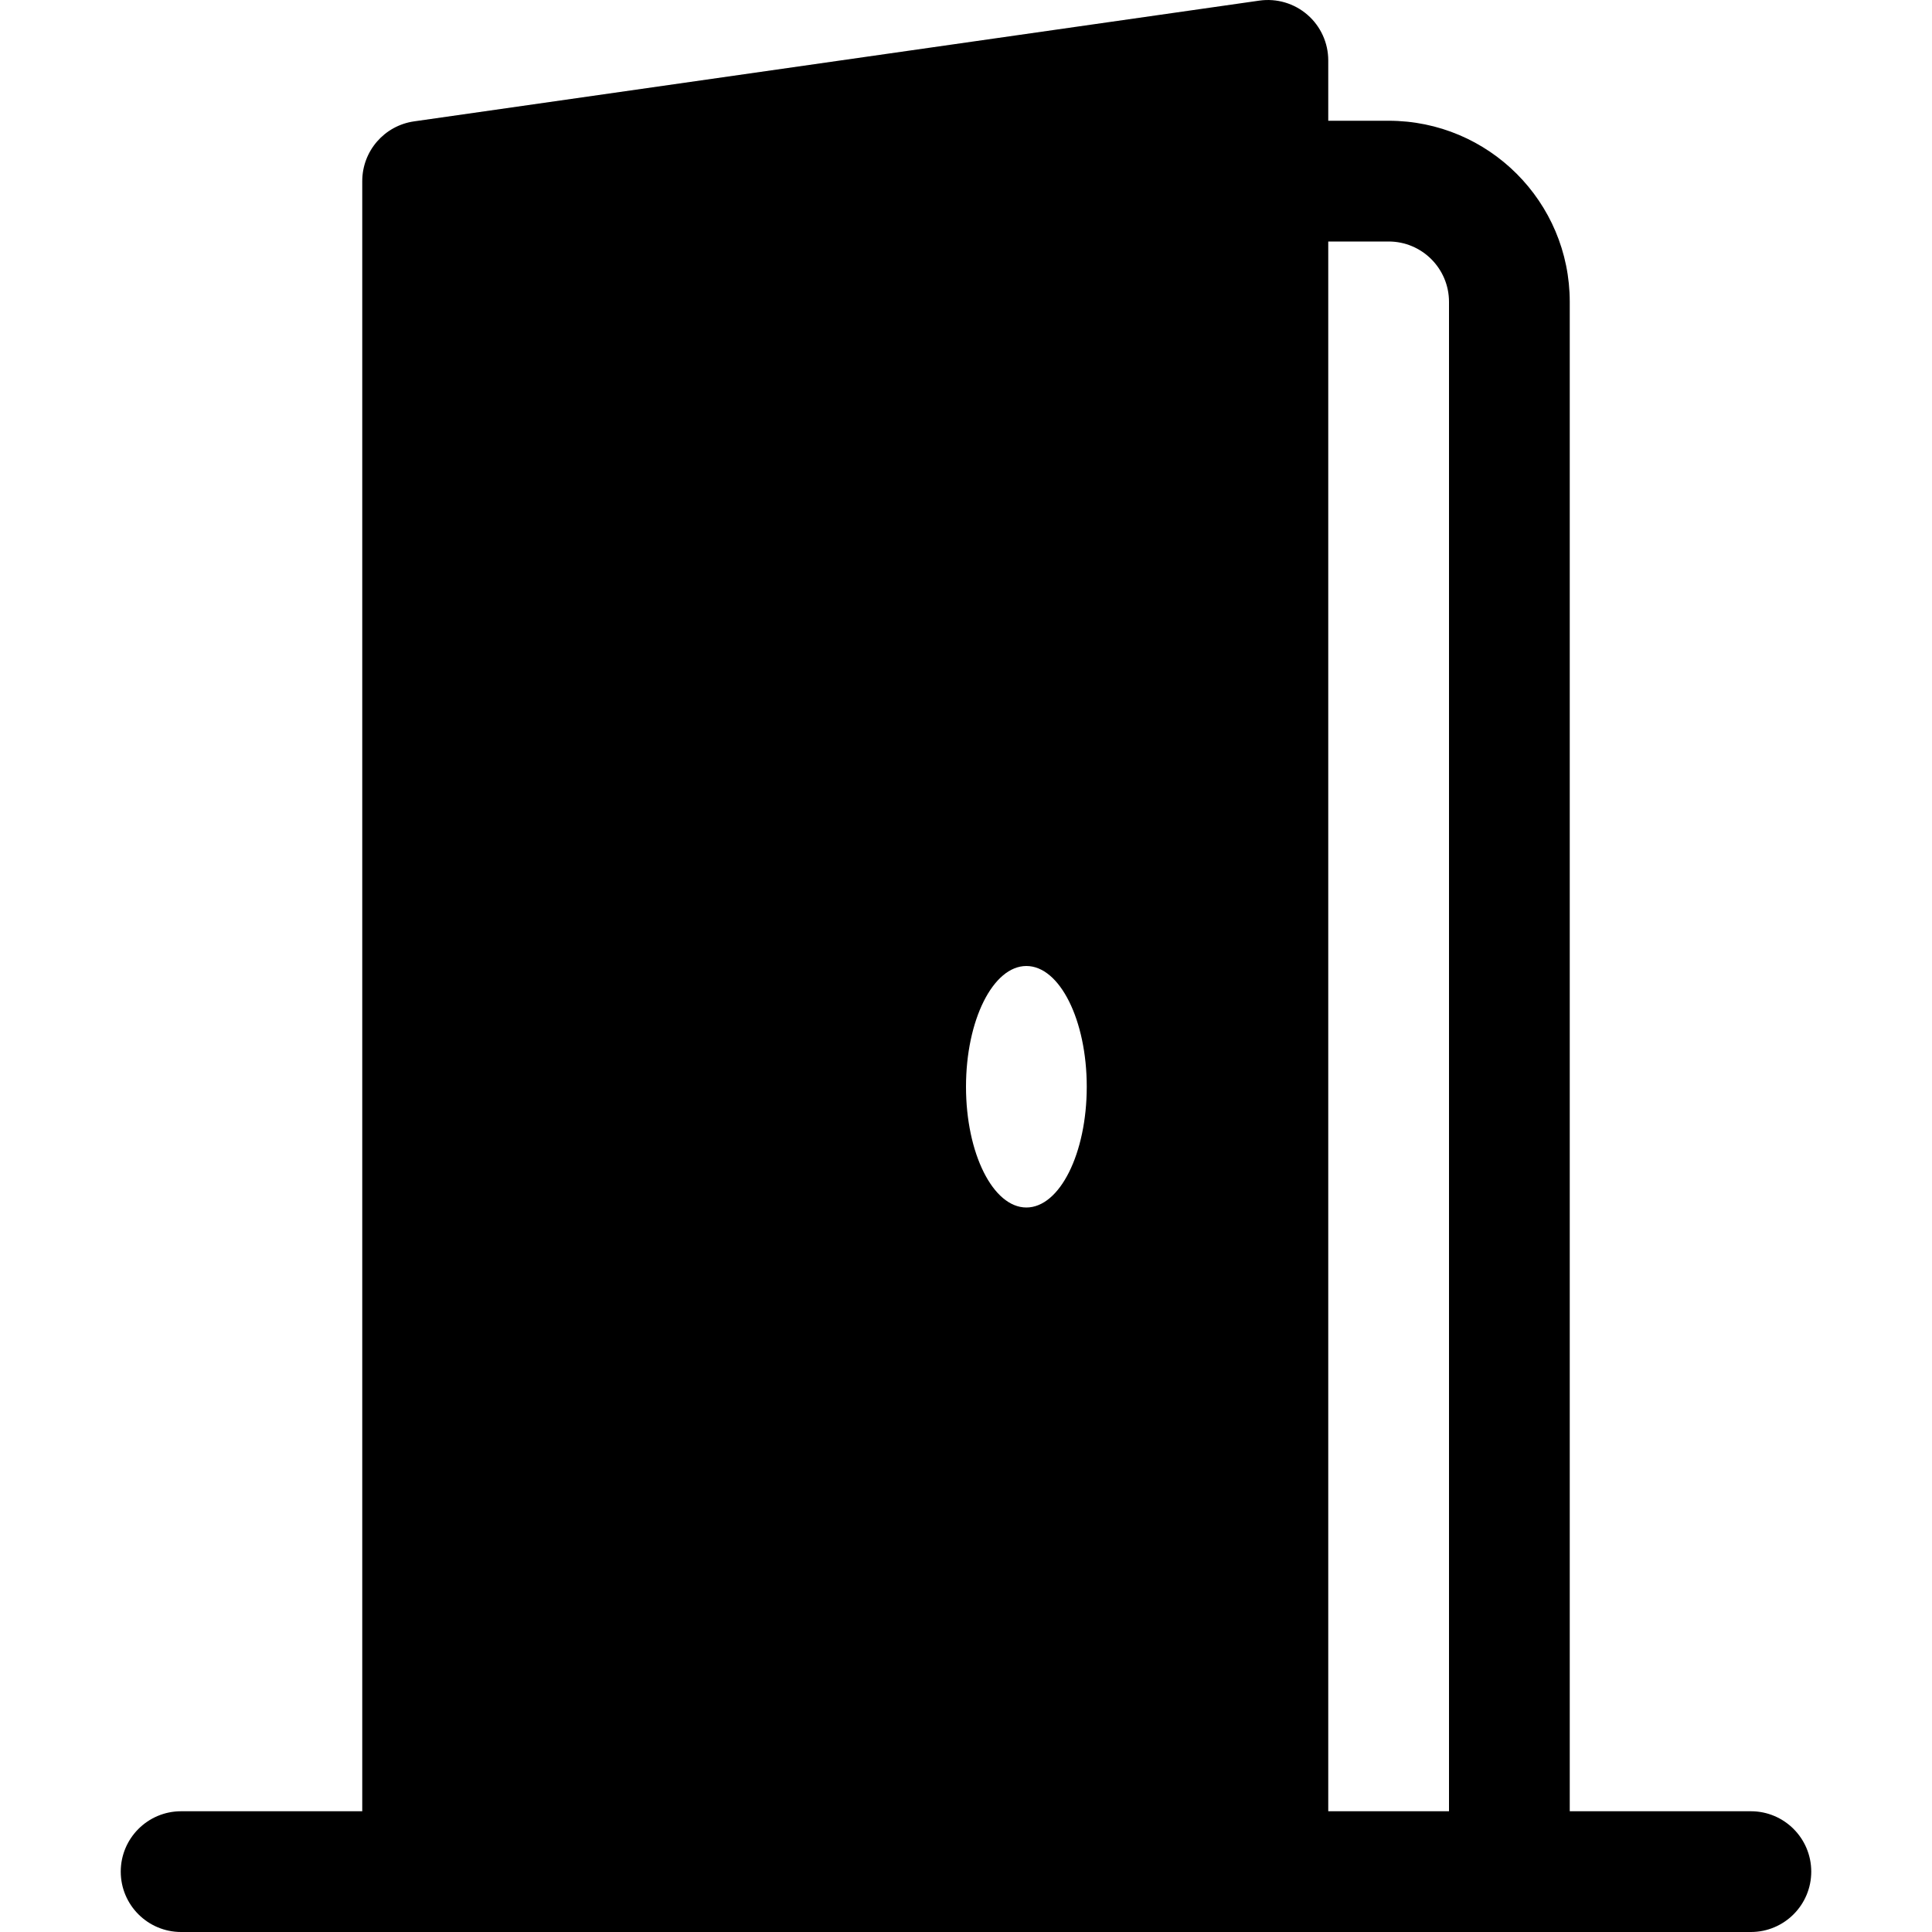
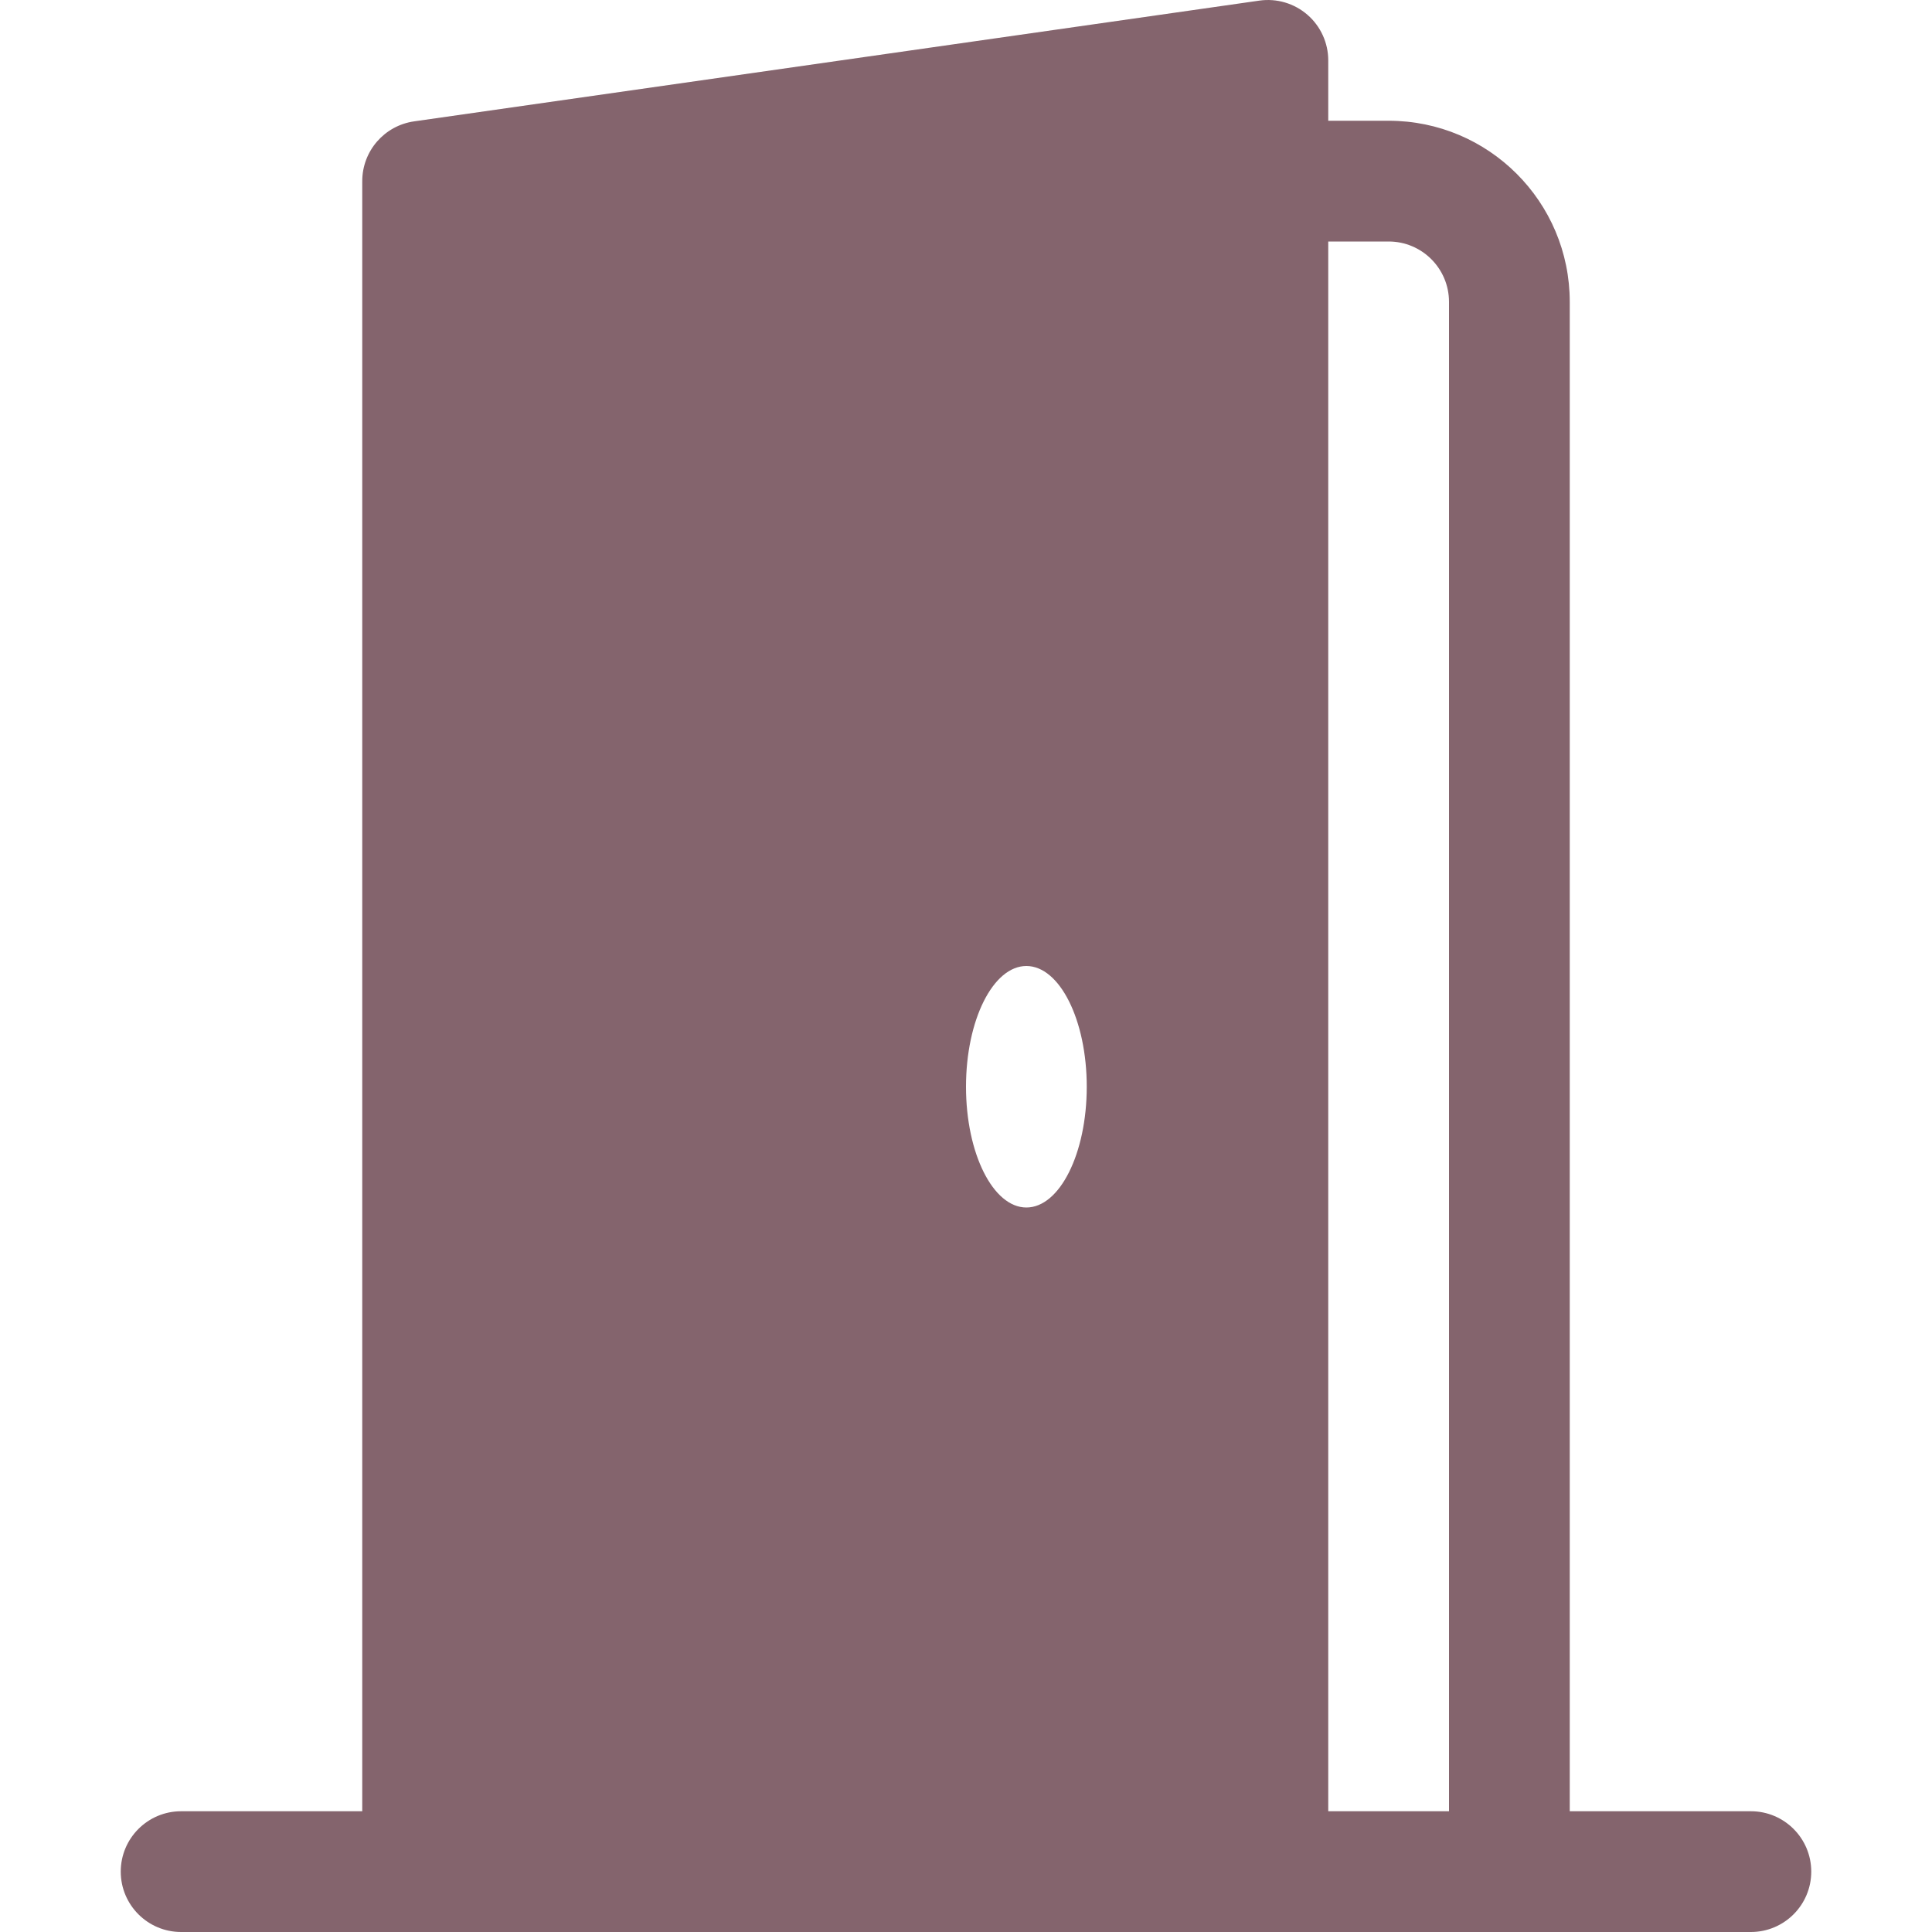
- <svg xmlns="http://www.w3.org/2000/svg" width="16" height="16" fill="currentColor" class="bi bi-door-open-fill" viewBox="0 0 16 16">
+ <svg xmlns="http://www.w3.org/2000/svg" width="16" height="16" fill="#84646D" class="bi bi-door-open-fill" viewBox="0 0 16 16">
  <path d="M1.5 15a.5.5 0 0 0 0 1h13a.5.5 0 0 0 0-1H13V2.5A1.5 1.5 0 0 0 11.5 1H11V.5a.5.5 0 0 0-.57-.495l-7 1A.5.5 0 0 0 3 1.5V15H1.5zM11 2h.5a.5.5 0 0 1 .5.5V15h-1V2zm-2.5 8c-.276 0-.5-.448-.5-1s.224-1 .5-1 .5.448.5 1-.224 1-.5 1z" />
</svg>
